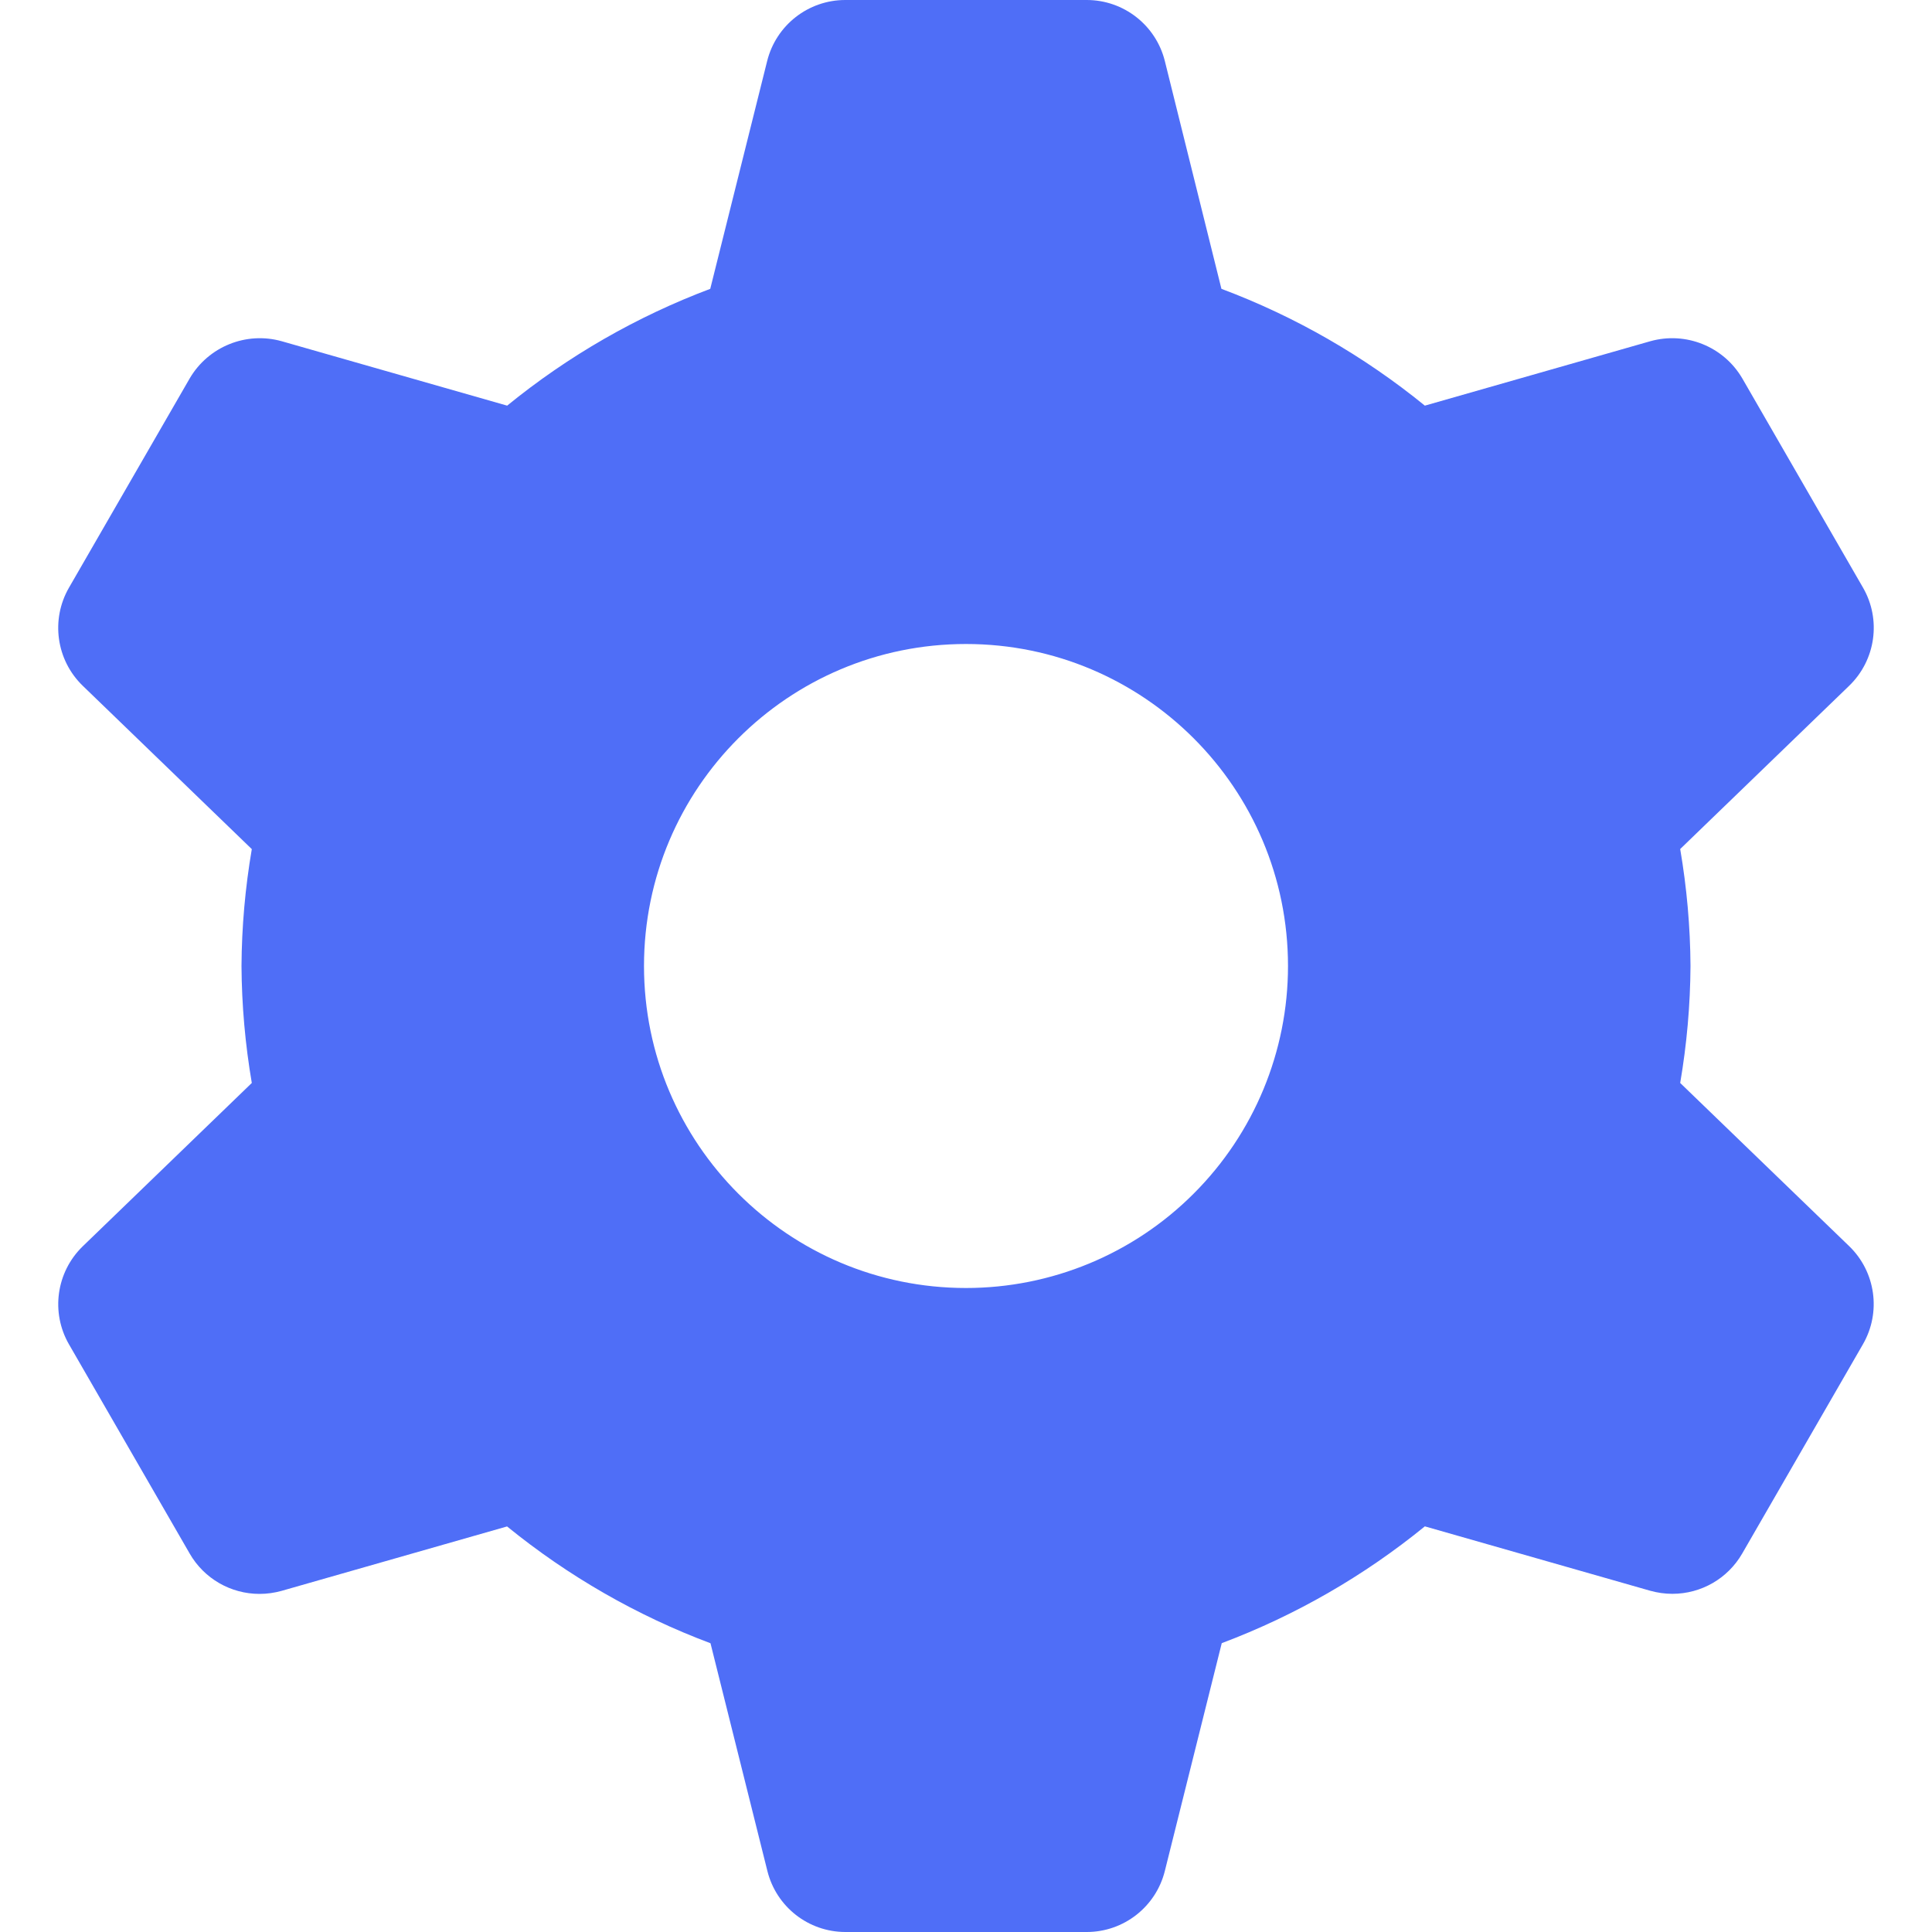
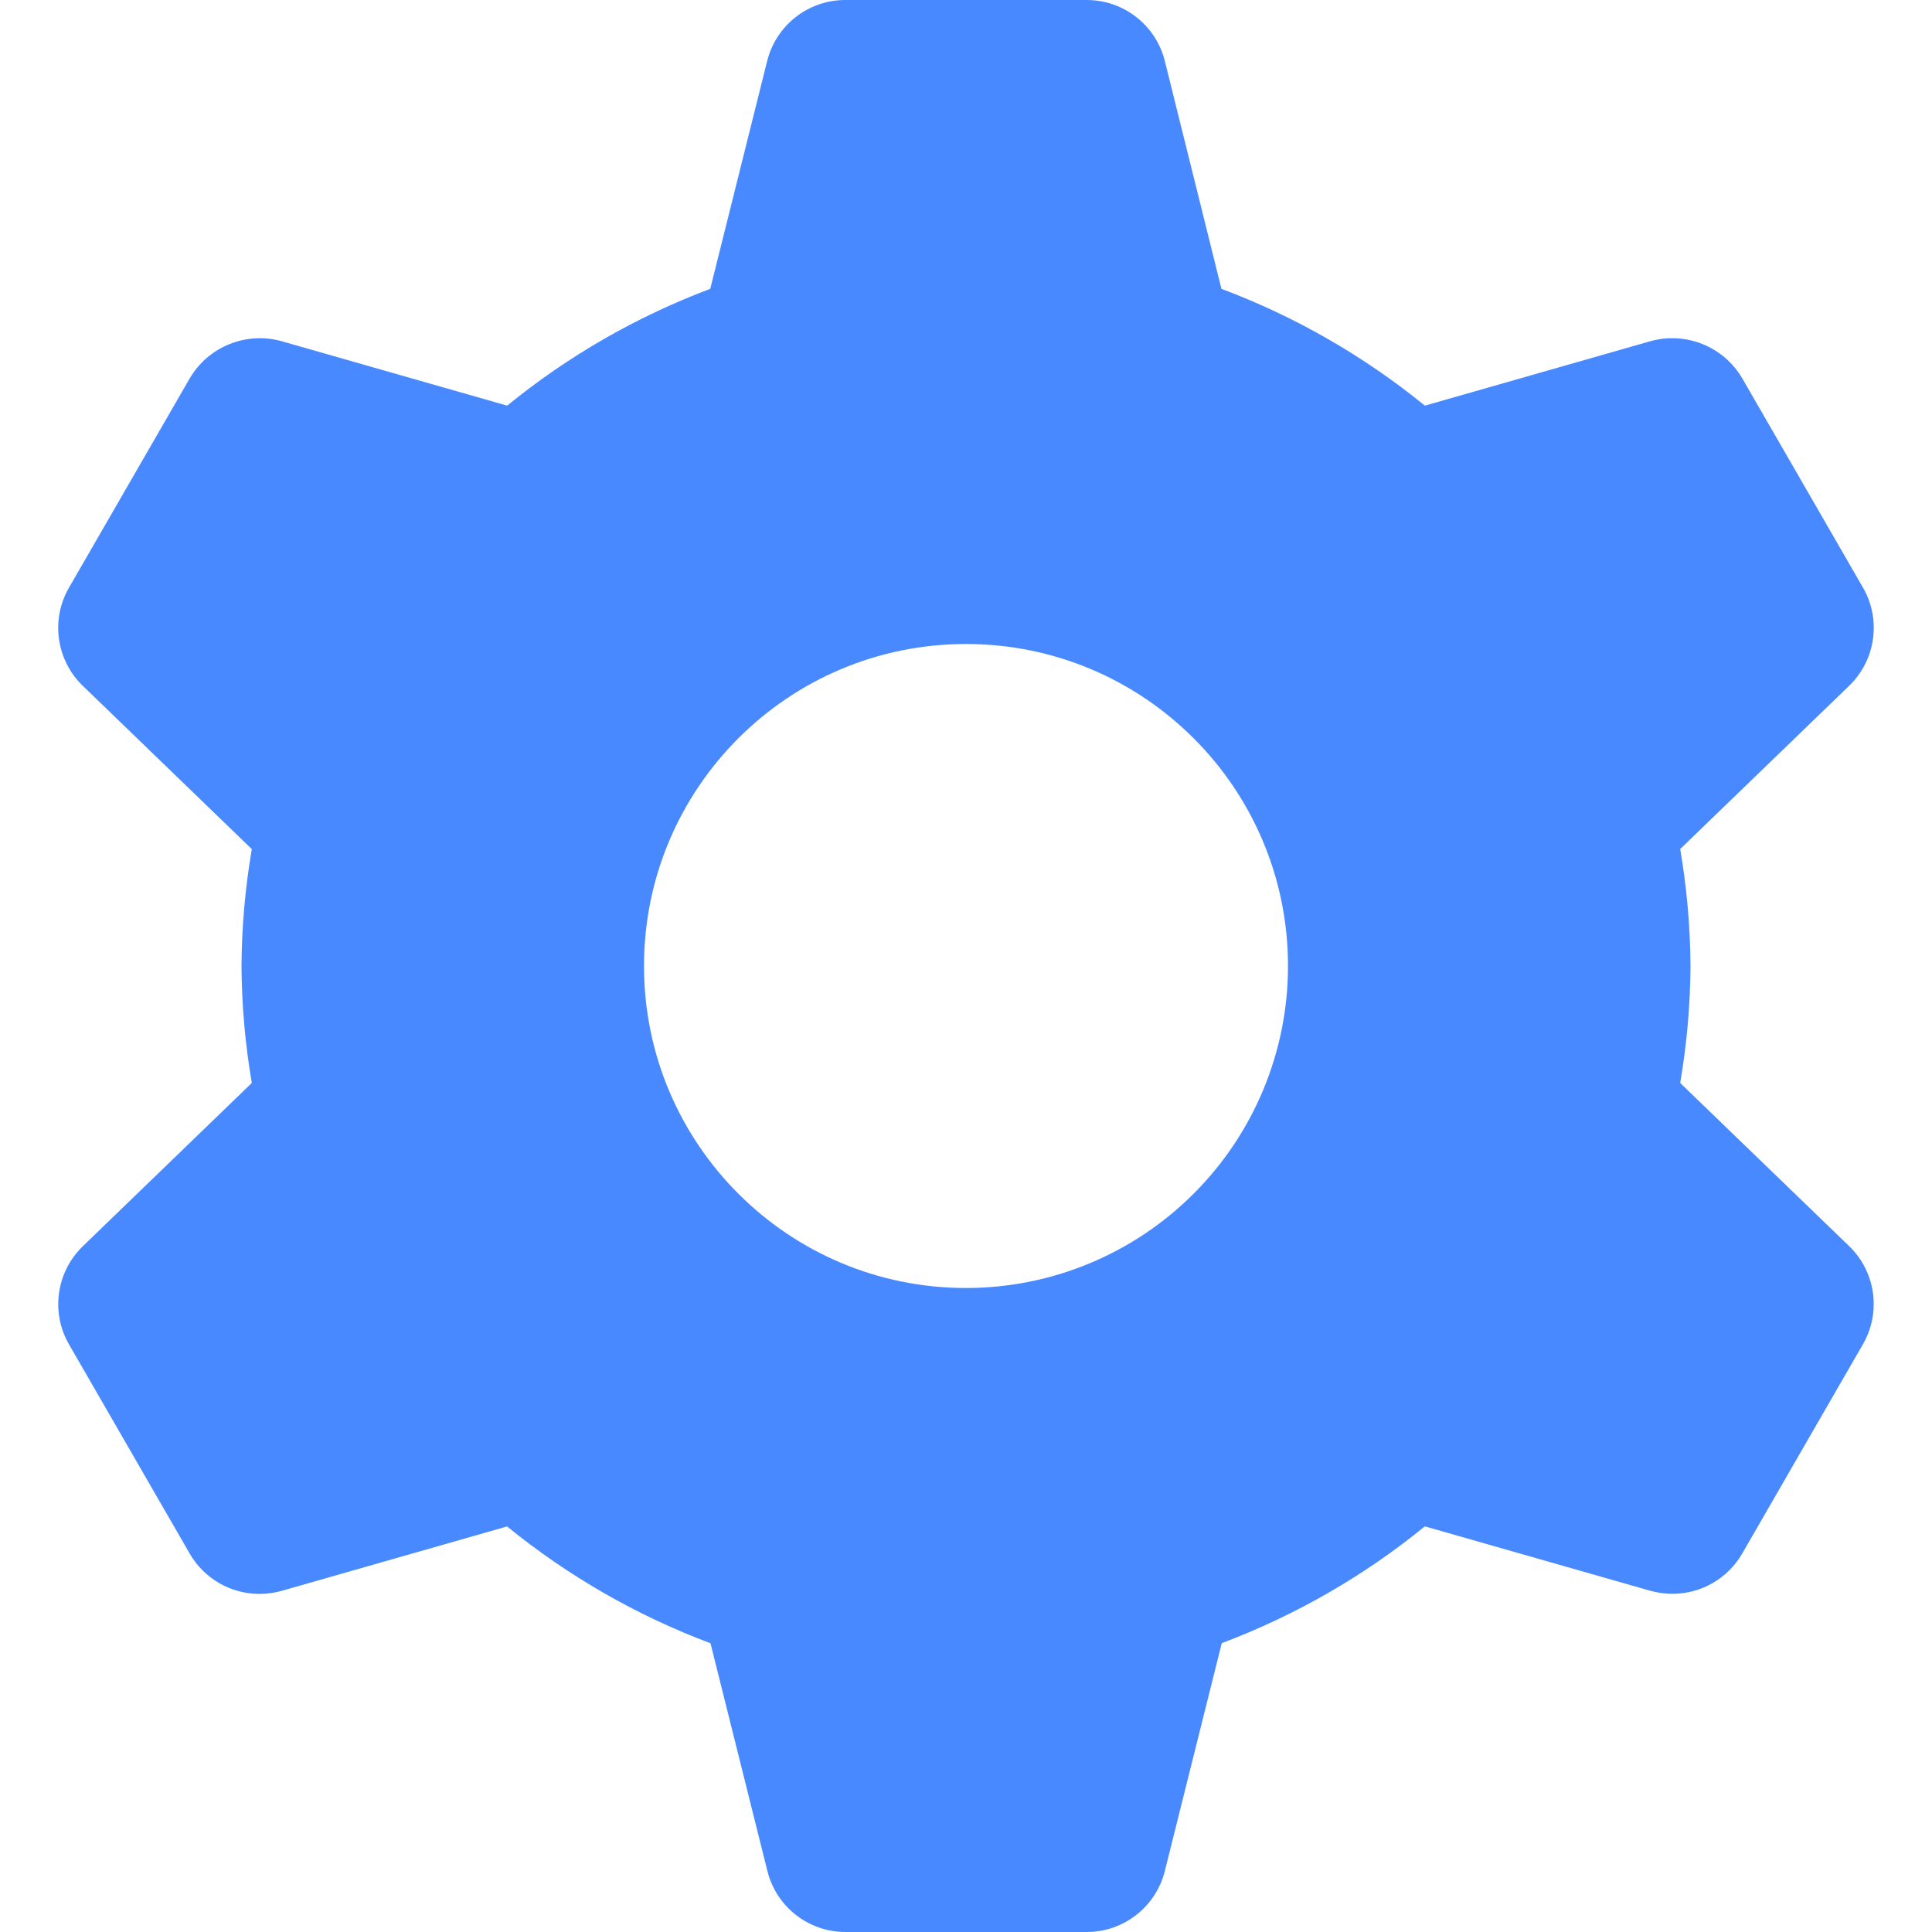
<svg xmlns="http://www.w3.org/2000/svg" width="24px" height="24px" viewBox="0 0 24 24" version="1.1">
  <g id="Page-1" stroke="none" stroke-width="1" fill="none" fill-rule="evenodd">
-     <g id="Artboard-Copy-68" transform="translate(-309, -27)" fill="#4F6EF7">
+     <g id="Artboard-Copy-68" transform="translate(-309, -27)" fill="#4989FF">
      <g id="Tabs/Wallets">
        <g id="Settings" transform="translate(280, 1)">
          <g id="Generic/Small/Settings" transform="translate(29, 26)">
            <g id="settings-gear">
              <path d="M20.872,13.453 C20.954,12.973 20.997,12.487 21,12 C20.997,11.513 20.954,11.027 20.872,10.547 L22.972,8.518 C23.301,8.199 23.372,7.697 23.143,7.3 L21.643,4.7 C21.411,4.304 20.941,4.115 20.5,4.239 L17.7,5.039 C16.942,4.422 16.088,3.931 15.173,3.588 L14.47,0.758 C14.359,0.313 13.959,0 13.5,0 L10.5,0 C10.041,0 9.641,0.313 9.53,0.758 L8.823,3.588 C7.909,3.932 7.057,4.422 6.3,5.039 L3.5,4.239 C3.059,4.115 2.589,4.305 2.357,4.7 L0.857,7.3 C0.628,7.697 0.698,8.2 1.028,8.519 L3.128,10.548 C3.046,11.028 3.003,11.513 3,12 C3.003,12.487 3.046,12.973 3.128,13.453 L1.028,15.482 C0.699,15.801 0.628,16.303 0.857,16.7 L2.357,19.3 C2.536,19.61 2.866,19.8 3.224,19.8 C3.317,19.8 3.409,19.787 3.499,19.762 L6.299,18.962 C7.057,19.579 7.911,20.07 8.826,20.413 L9.533,23.243 C9.644,23.687 10.042,23.999 10.5,24 L13.5,24 C13.959,24 14.359,23.687 14.47,23.242 L15.177,20.412 C16.091,20.068 16.943,19.578 17.7,18.961 L20.5,19.761 C20.59,19.786 20.682,19.799 20.775,19.799 C21.133,19.799 21.463,19.609 21.642,19.299 L23.142,16.699 C23.371,16.302 23.301,15.799 22.971,15.48 L20.872,13.453 Z M12,16 C9.791,16 8,14.209 8,12 C8,9.791 9.791,8 12,8 C14.209,8 16,9.791 16,12 C16,13.061 15.579,14.078 14.828,14.828 C14.078,15.579 13.061,16 12,16 Z" id="Shape" />
            </g>
          </g>
        </g>
      </g>
    </g>
  </g>
</svg>
